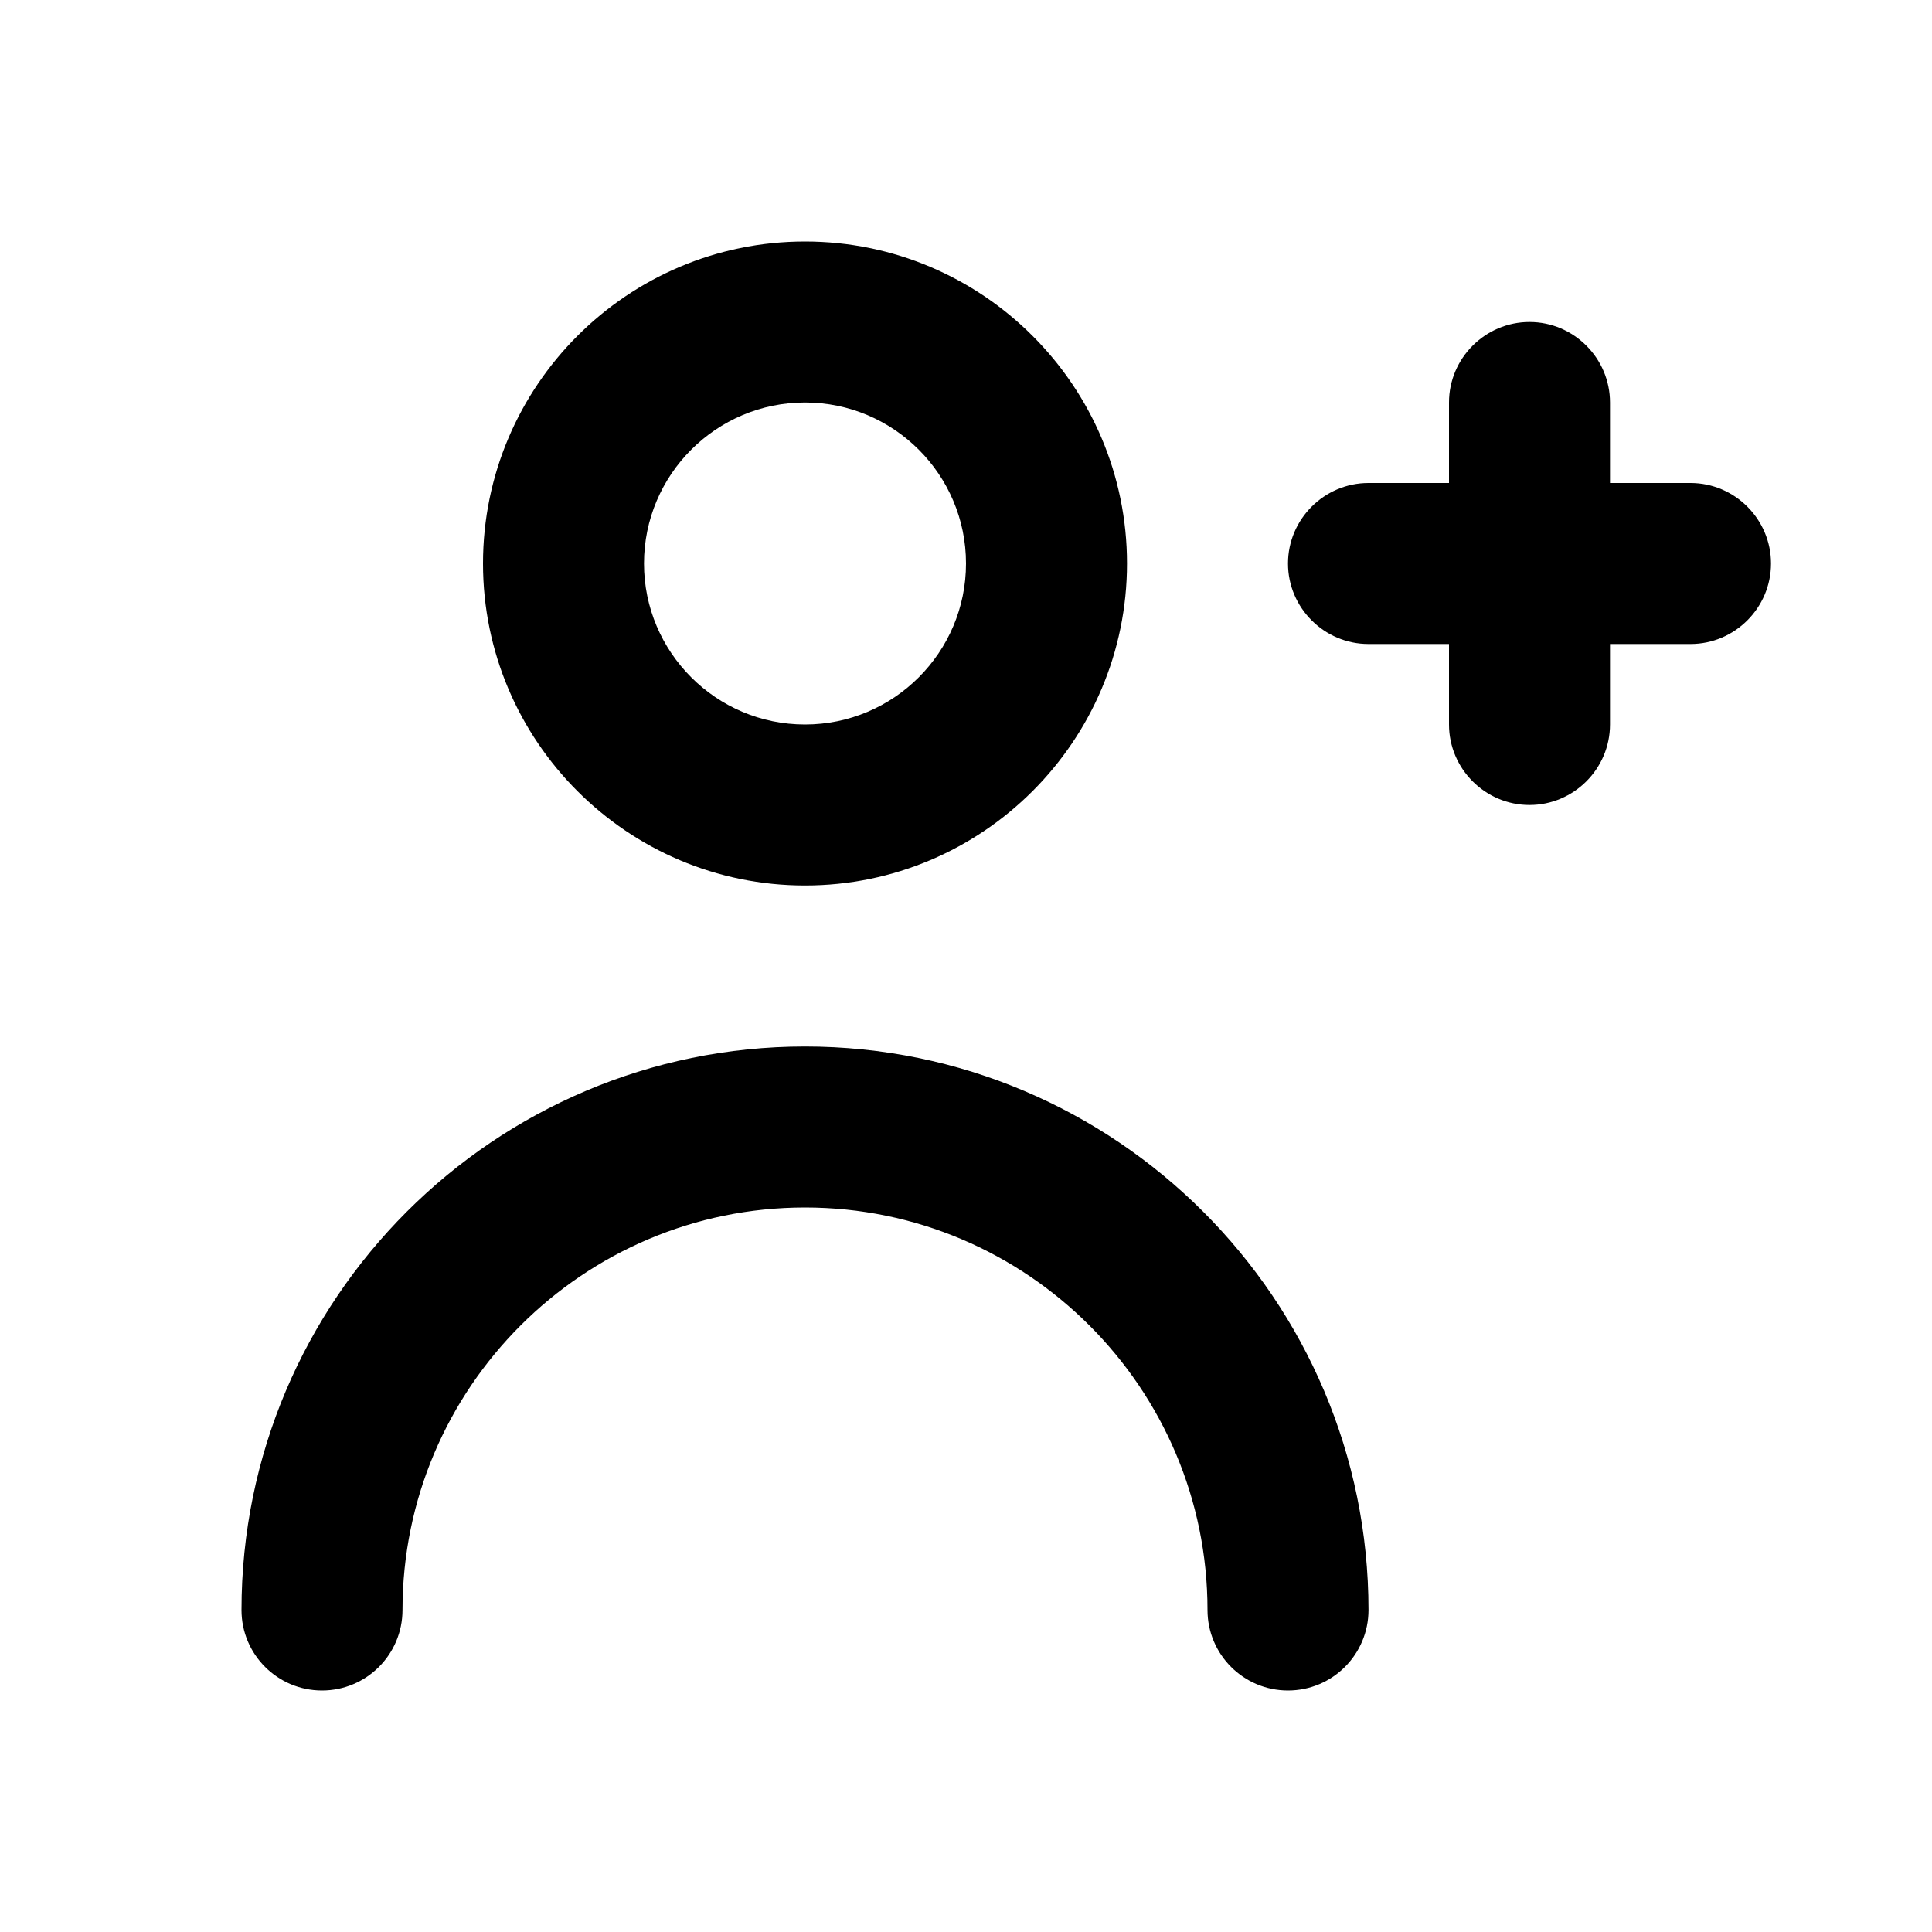
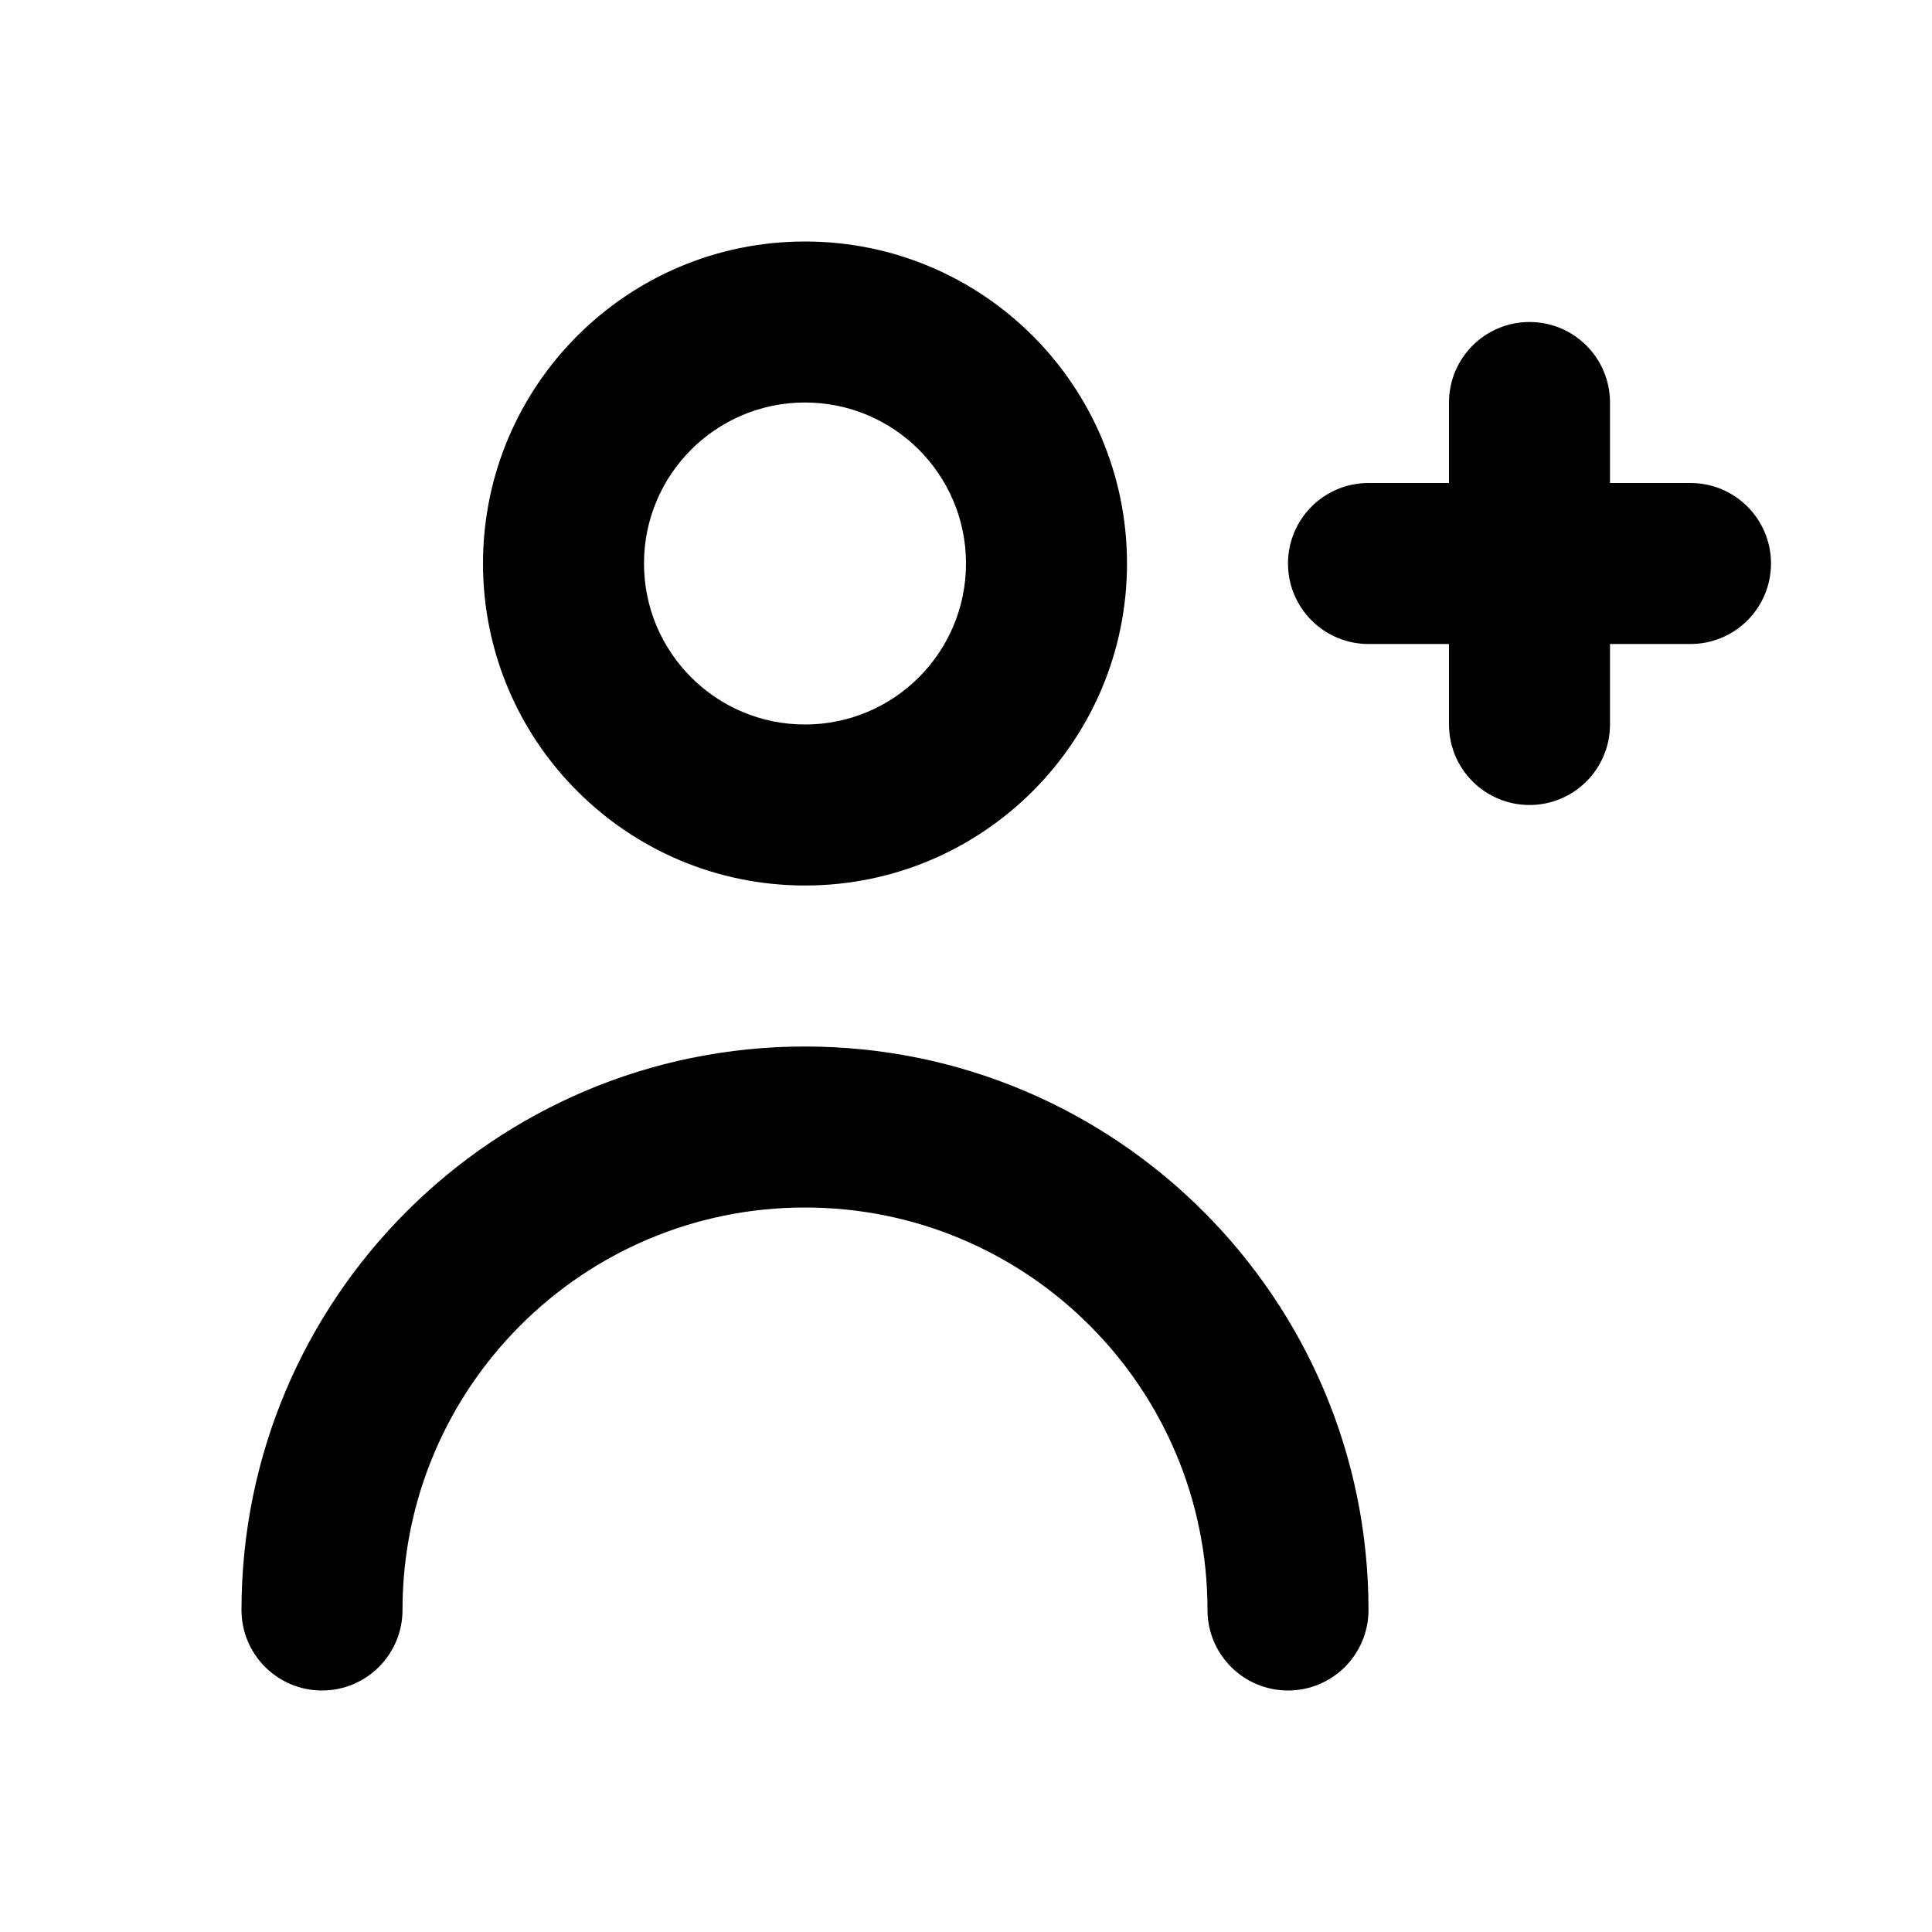
- <svg xmlns="http://www.w3.org/2000/svg" xmlns:xlink="http://www.w3.org/1999/xlink" width="24" height="24">
-   <defs>
-     <path d="M10 5c1.103 0 2 .897 2 2s-.897 2-2 2-2-.897-2-2 .897-2 2-2m0 6c-2.206 0-4-1.794-4-4s1.794-4 4-4 4 1.794 4 4-1.794 4-4 4zm0 2c3.859 0 7 3.14 7 7a1 1 0 1 1-2 0c0-2.757-2.243-5-5-5s-5 2.243-5 5a1 1 0 1 1-2 0c0-3.86 3.141-7 7-7zm11-7c.55 0 1 .45 1 1s-.45 1-1 1h-1v1c0 .55-.45 1-1 1s-1-.45-1-1V8h-1c-.55 0-1-.45-1-1s.45-1 1-1h1V5c0-.55.45-1 1-1s1 .45 1 1v1h1z" id="a" />
-   </defs>
-   <g fill-rule="evenodd">
-     <mask id="b">
-       <use xlink:href="#a" />
-     </mask>
-     <use xlink:href="#a" />
-     <g mask="url(#b)">
-       <rect width="24" height="24" />
+ <svg xmlns="http://www.w3.org/2000/svg" viewBox="0 0 24 24">
+   <g data-name="Layer 2">
+     <g data-name="person-add">
+       <path d="M21 6h-1V5a1 1 0 0 0-2 0v1h-1a1 1 0 0 0 0 2h1v1a1 1 0 0 0 2 0V8h1a1 1 0 0 0 0-2z" />
+       <path d="M10 11a4 4 0 1 0-4-4 4 4 0 0 0 4 4zm0-6a2 2 0 1 1-2 2 2 2 0 0 1 2-2z" />
+       <path d="M10 13a7 7 0 0 0-7 7 1 1 0 0 0 2 0 5 5 0 0 1 10 0 1 1 0 0 0 2 0 7 7 0 0 0-7-7z" />
    </g>
  </g>
</svg>
